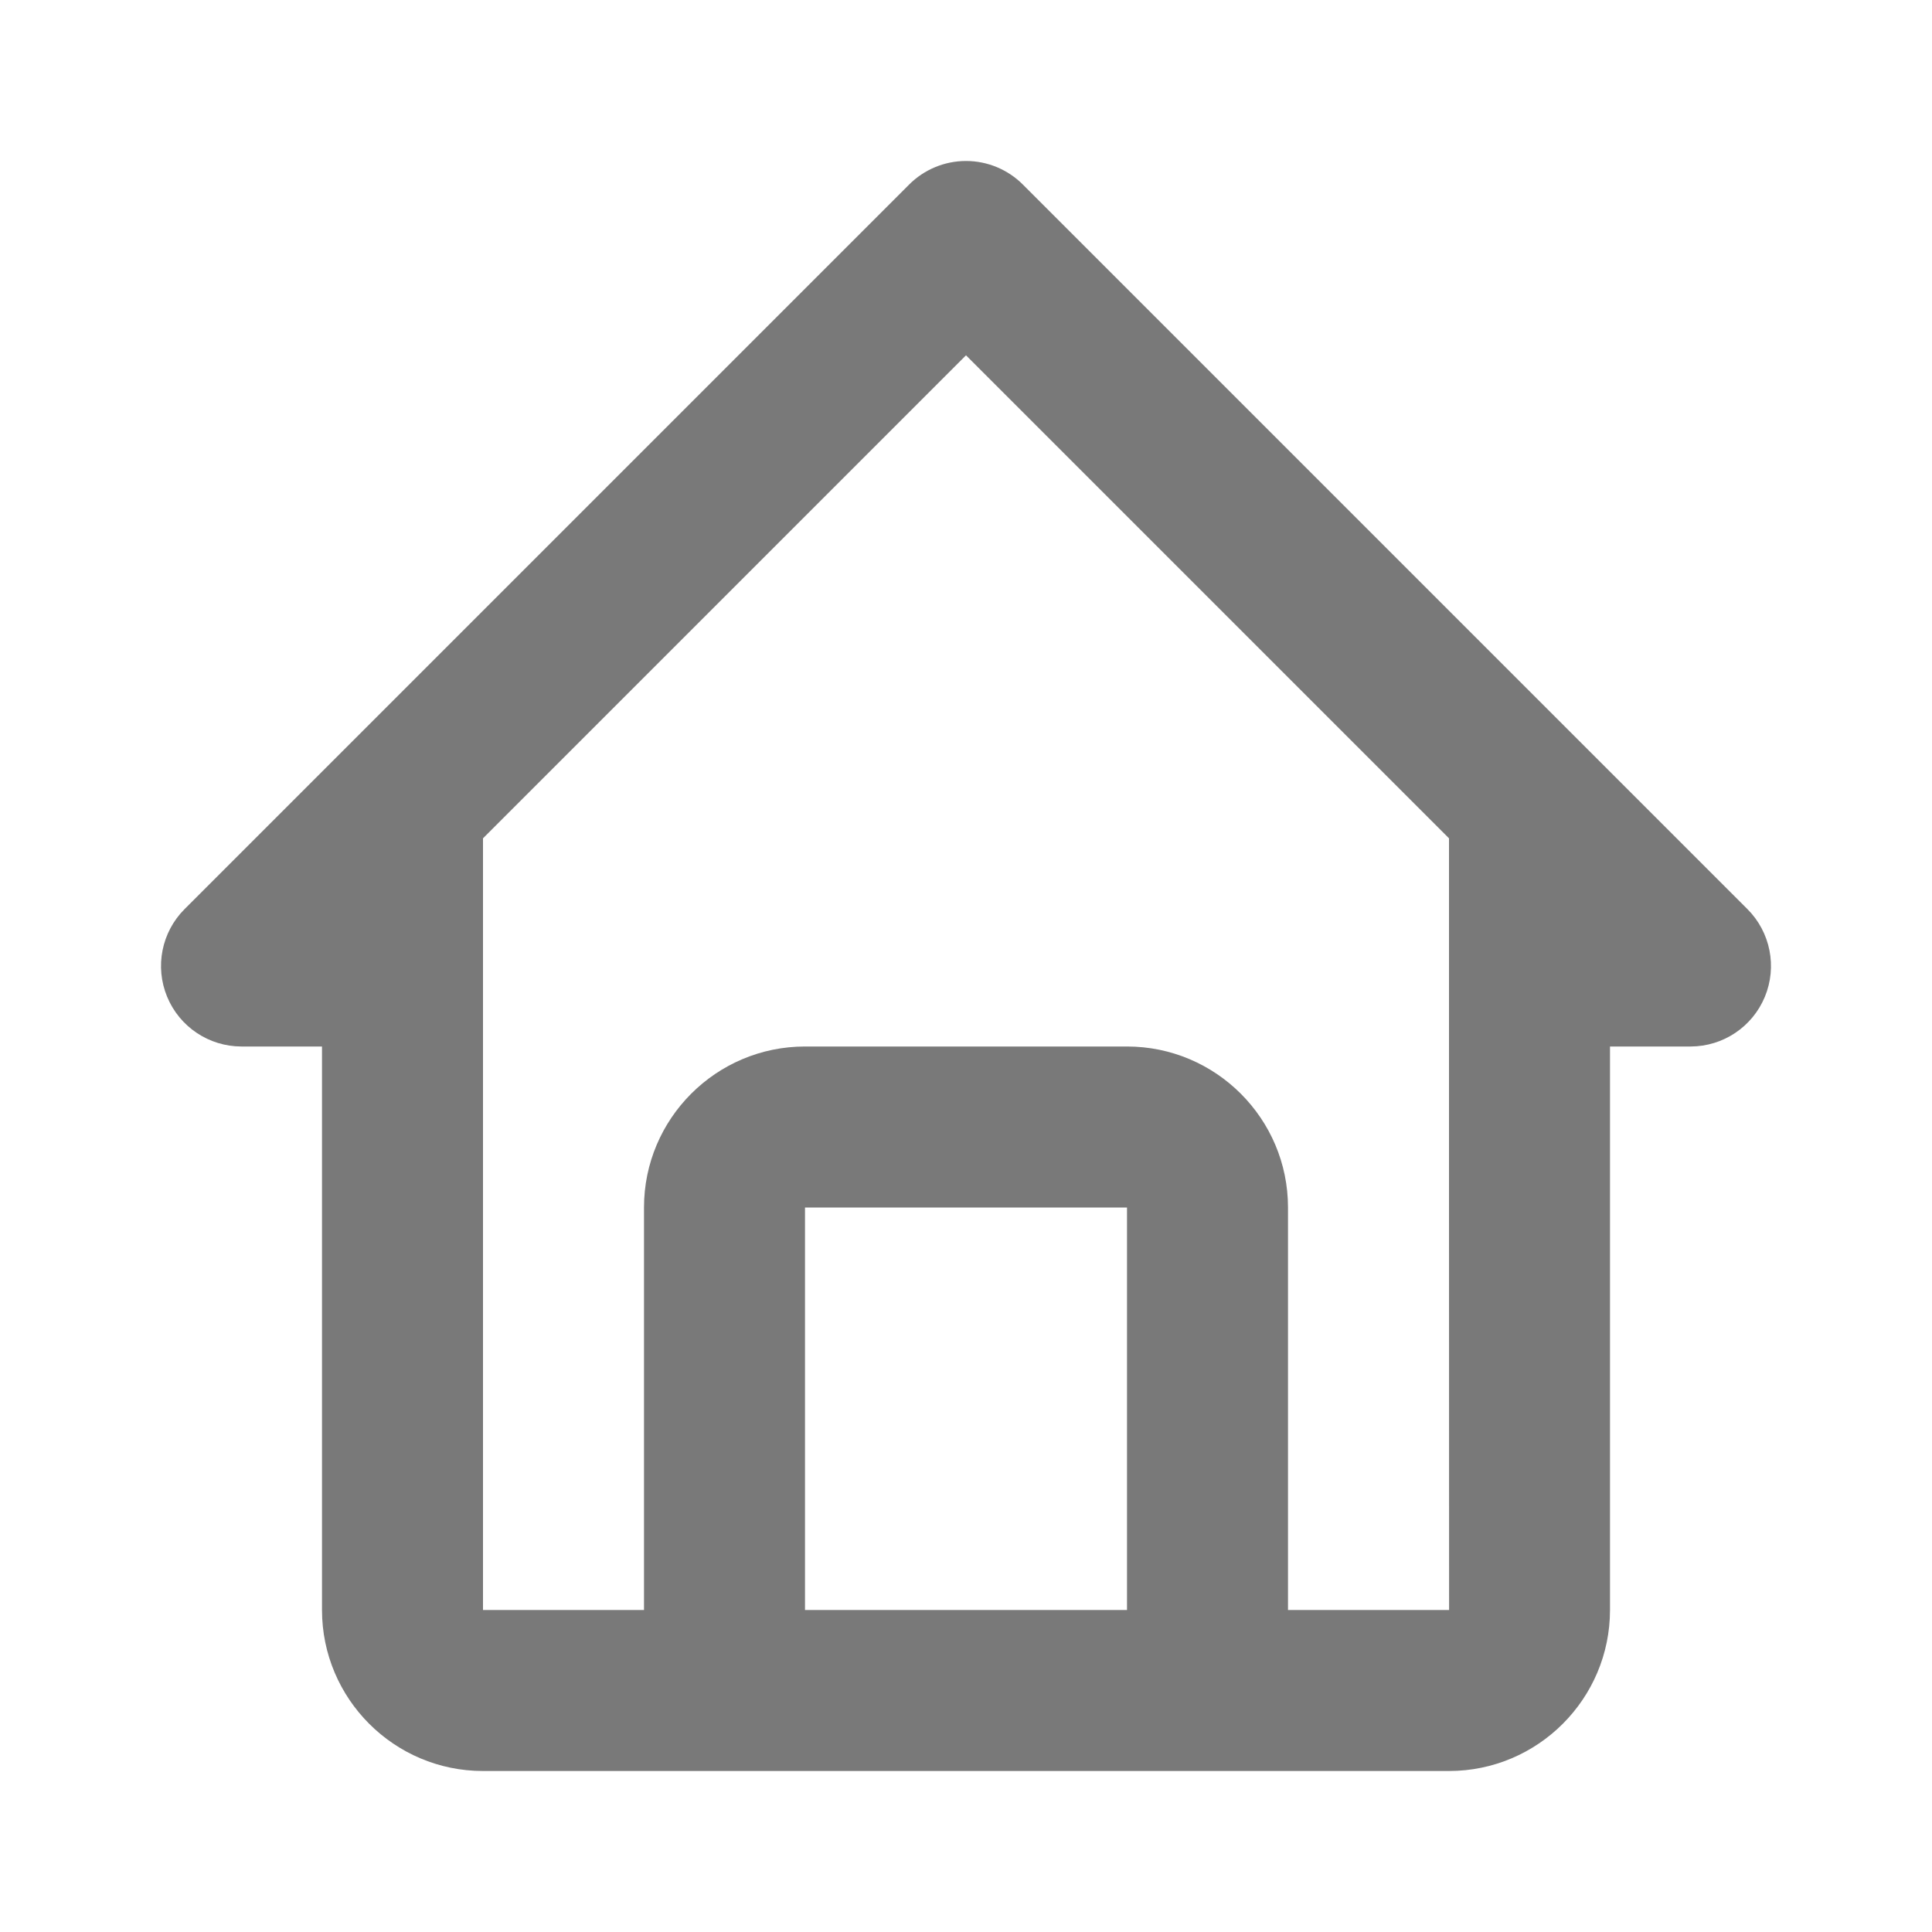
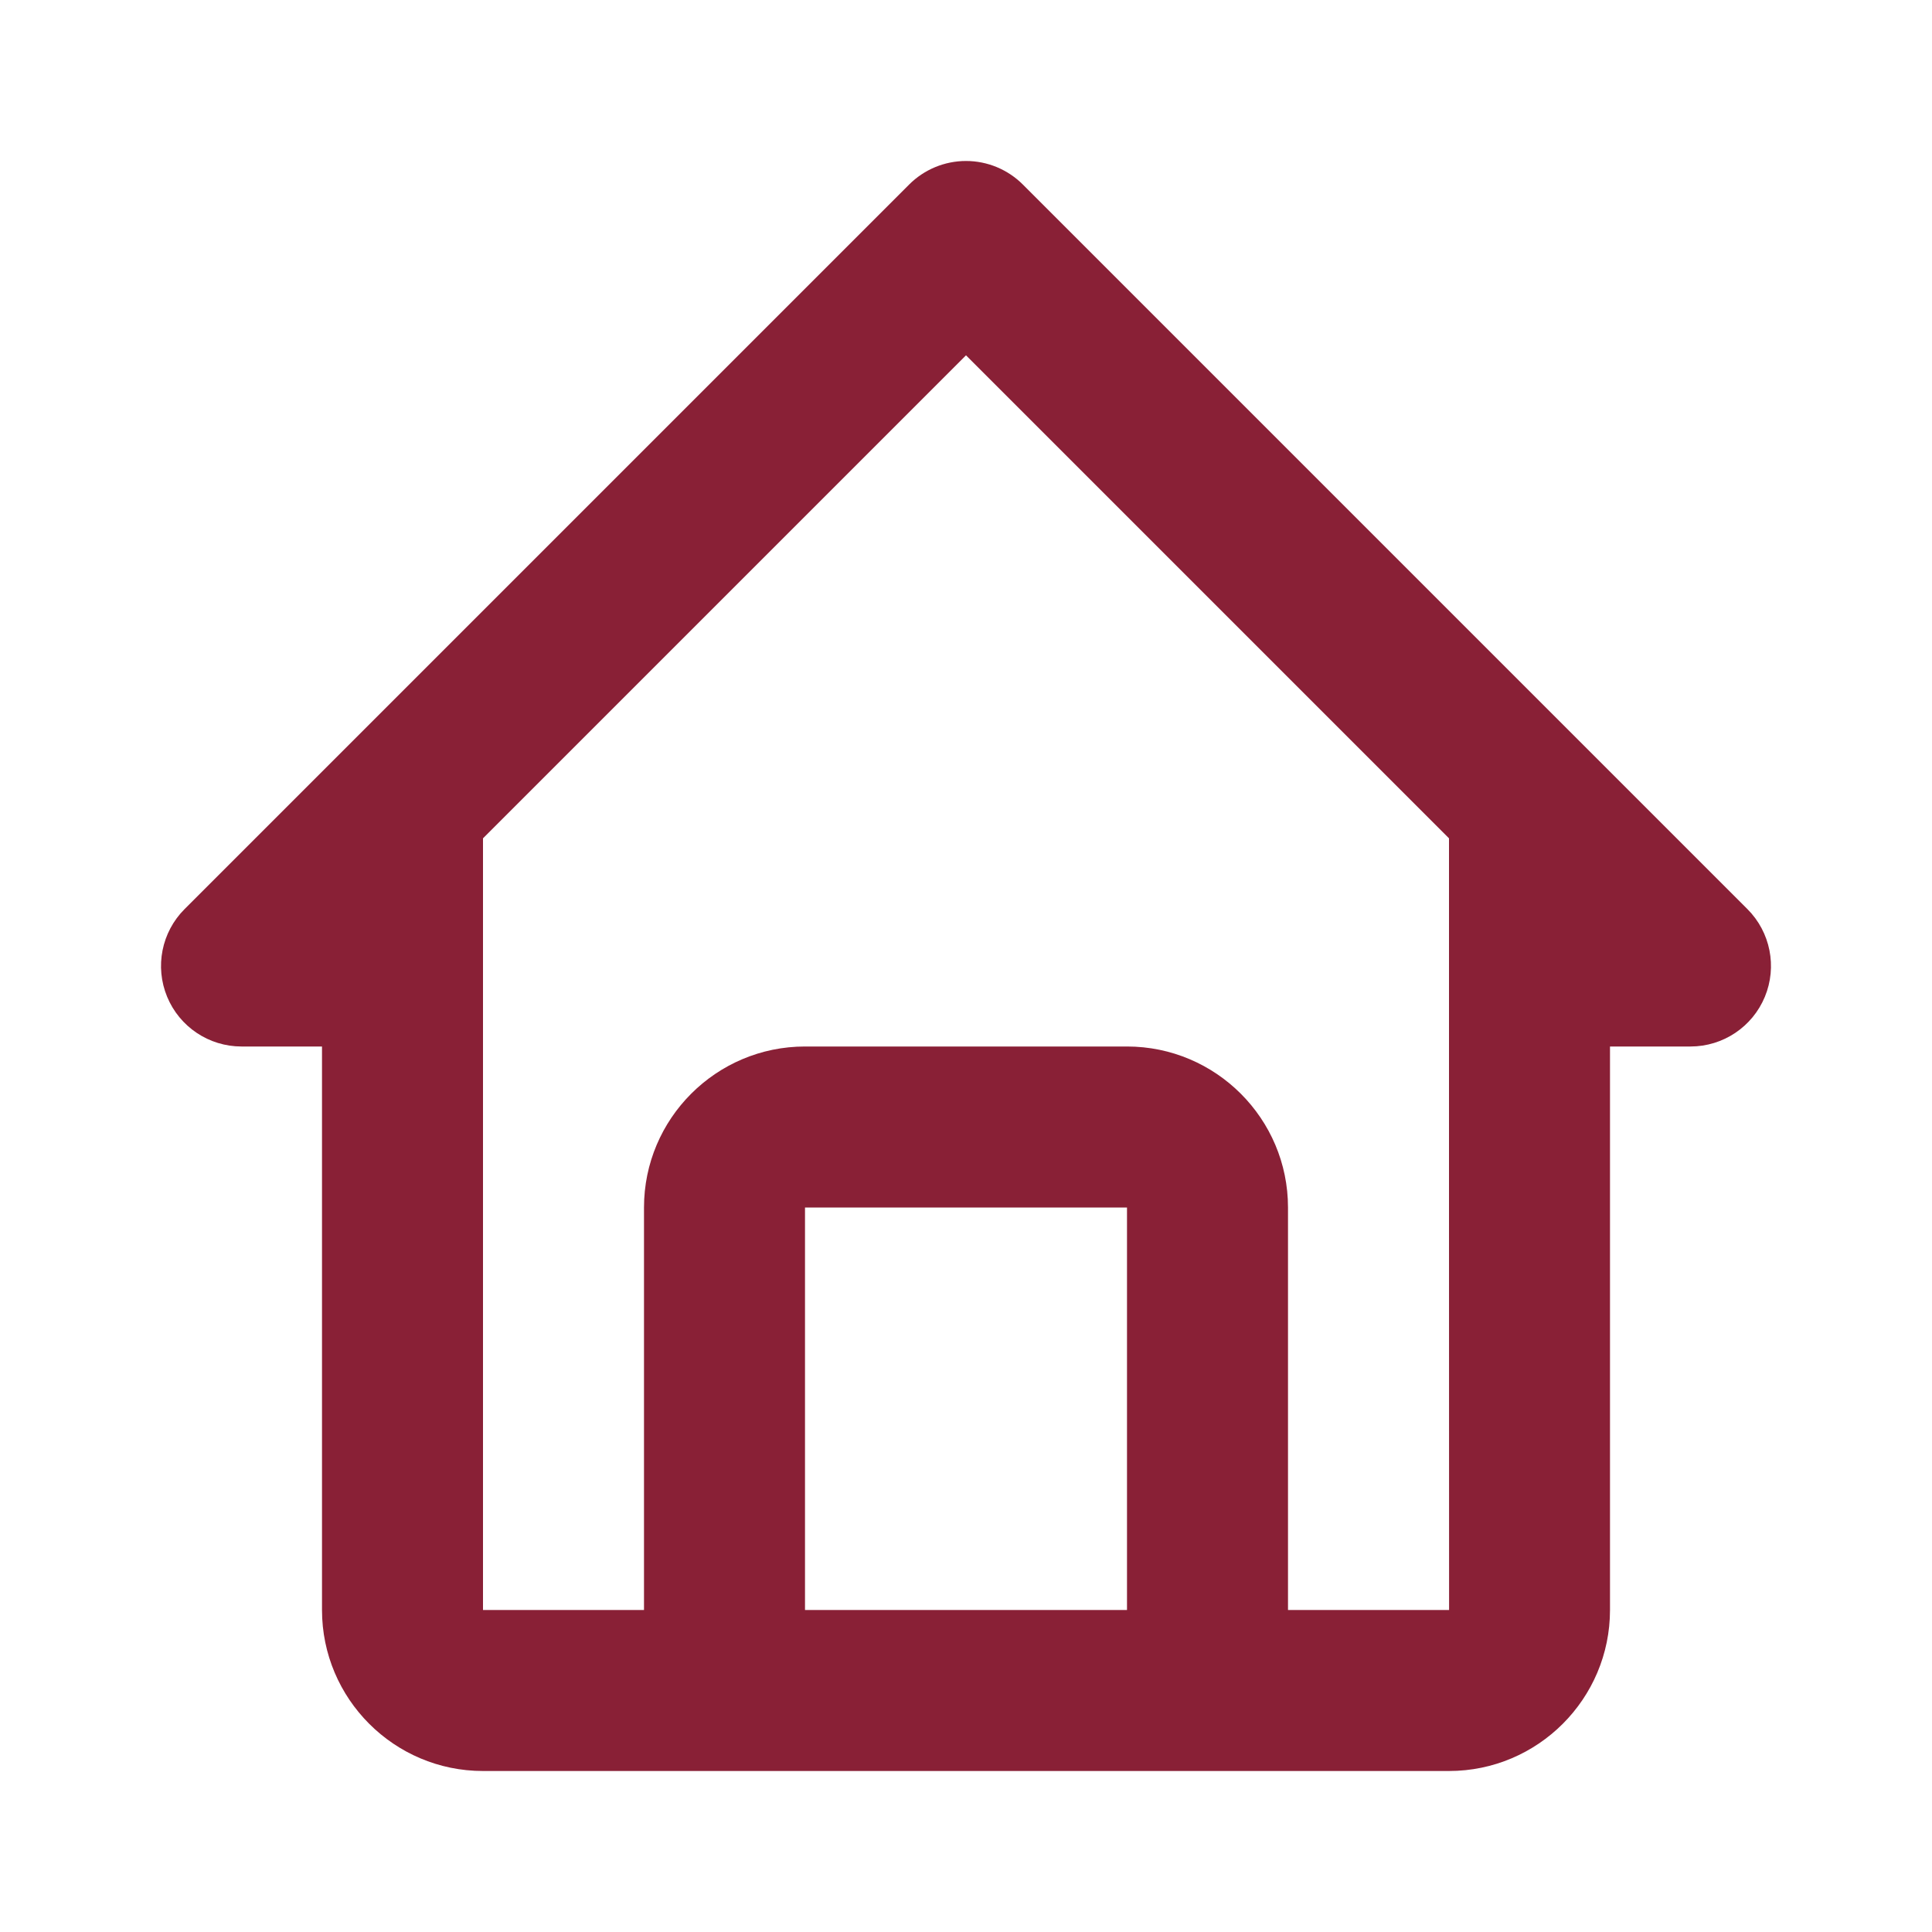
- <svg xmlns="http://www.w3.org/2000/svg" width="24" height="24" viewBox="0 0 24 24" style="fill: #797979;transform: ;msFilter:;">
+ <svg xmlns="http://www.w3.org/2000/svg" width="24" height="24" viewBox="0 0 24 24" style="fill: #892036;transform: ;msFilter:;">
  <path d="M3 13h1v7c0 1.103.897 2 2 2h12c1.103 0 2-.897 2-2v-7h1a1 1 0 0 0 .707-1.707l-9-9a.999.999 0 0 0-1.414 0l-9 9A1 1 0 0 0 3 13zm7 7v-5h4v5h-4zm2-15.586 6 6V15l.001 5H16v-5c0-1.103-.897-2-2-2h-4c-1.103 0-2 .897-2 2v5H6v-9.586l6-6z" />
</svg>
